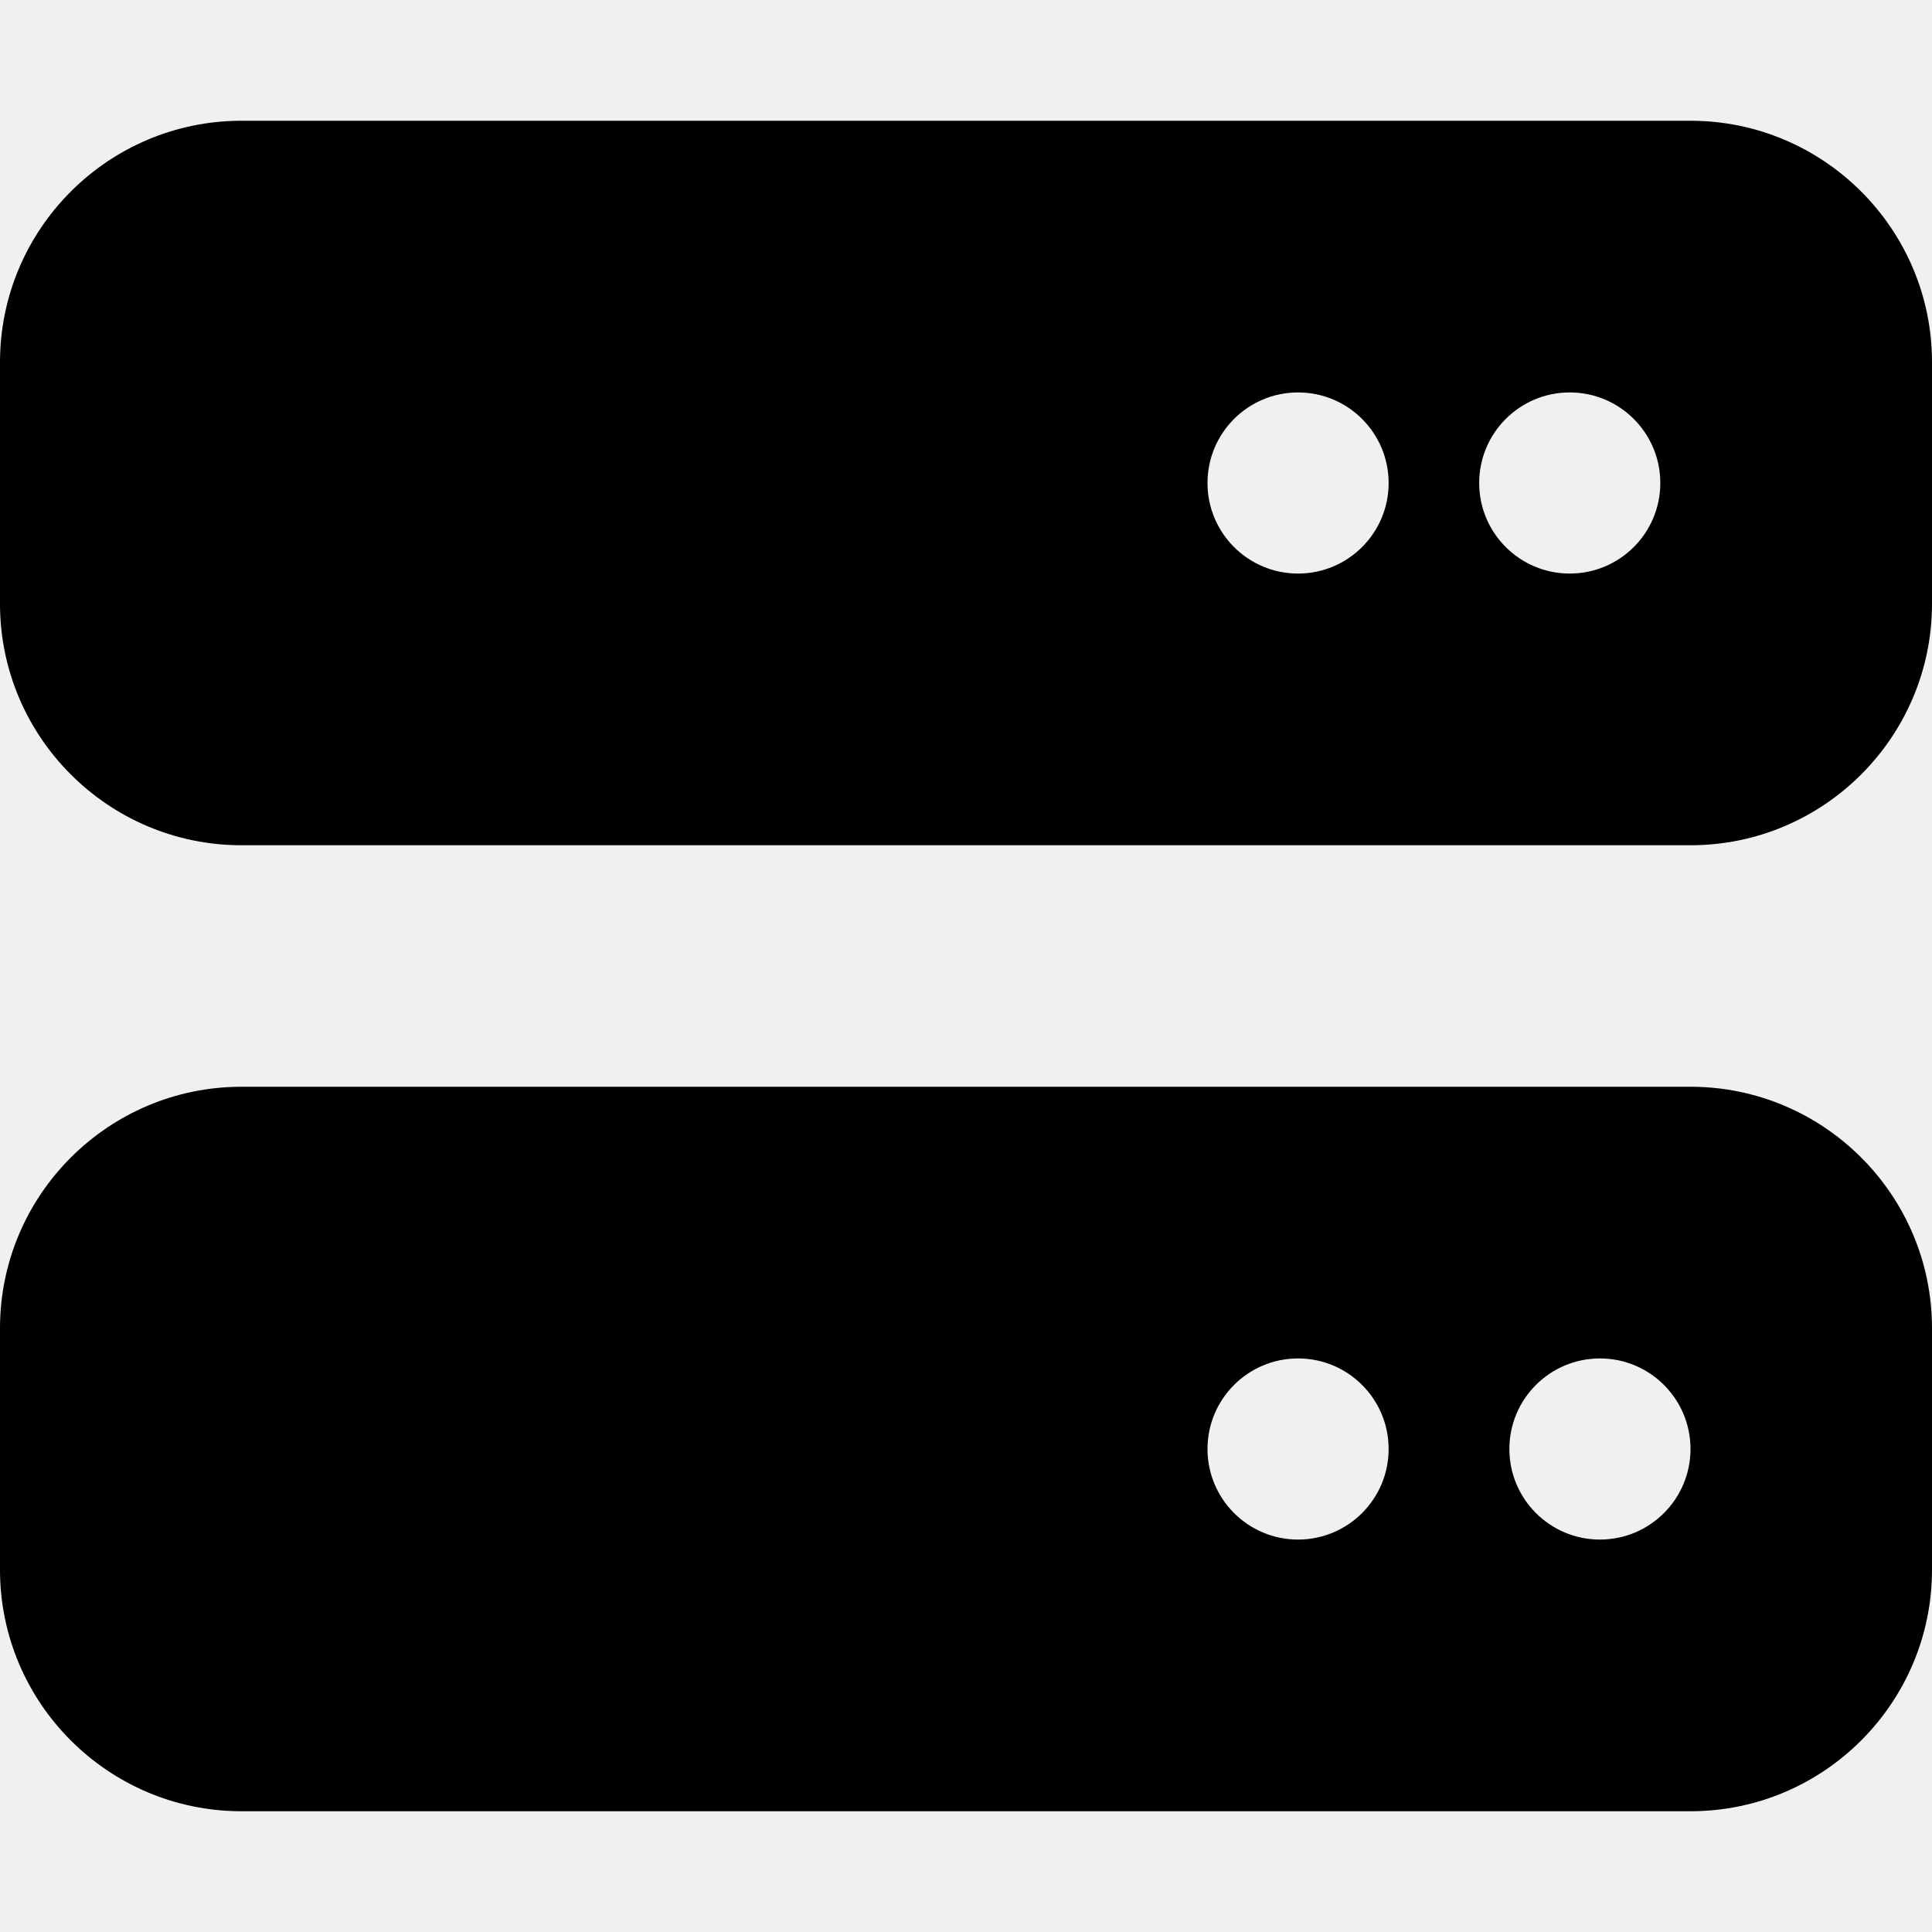
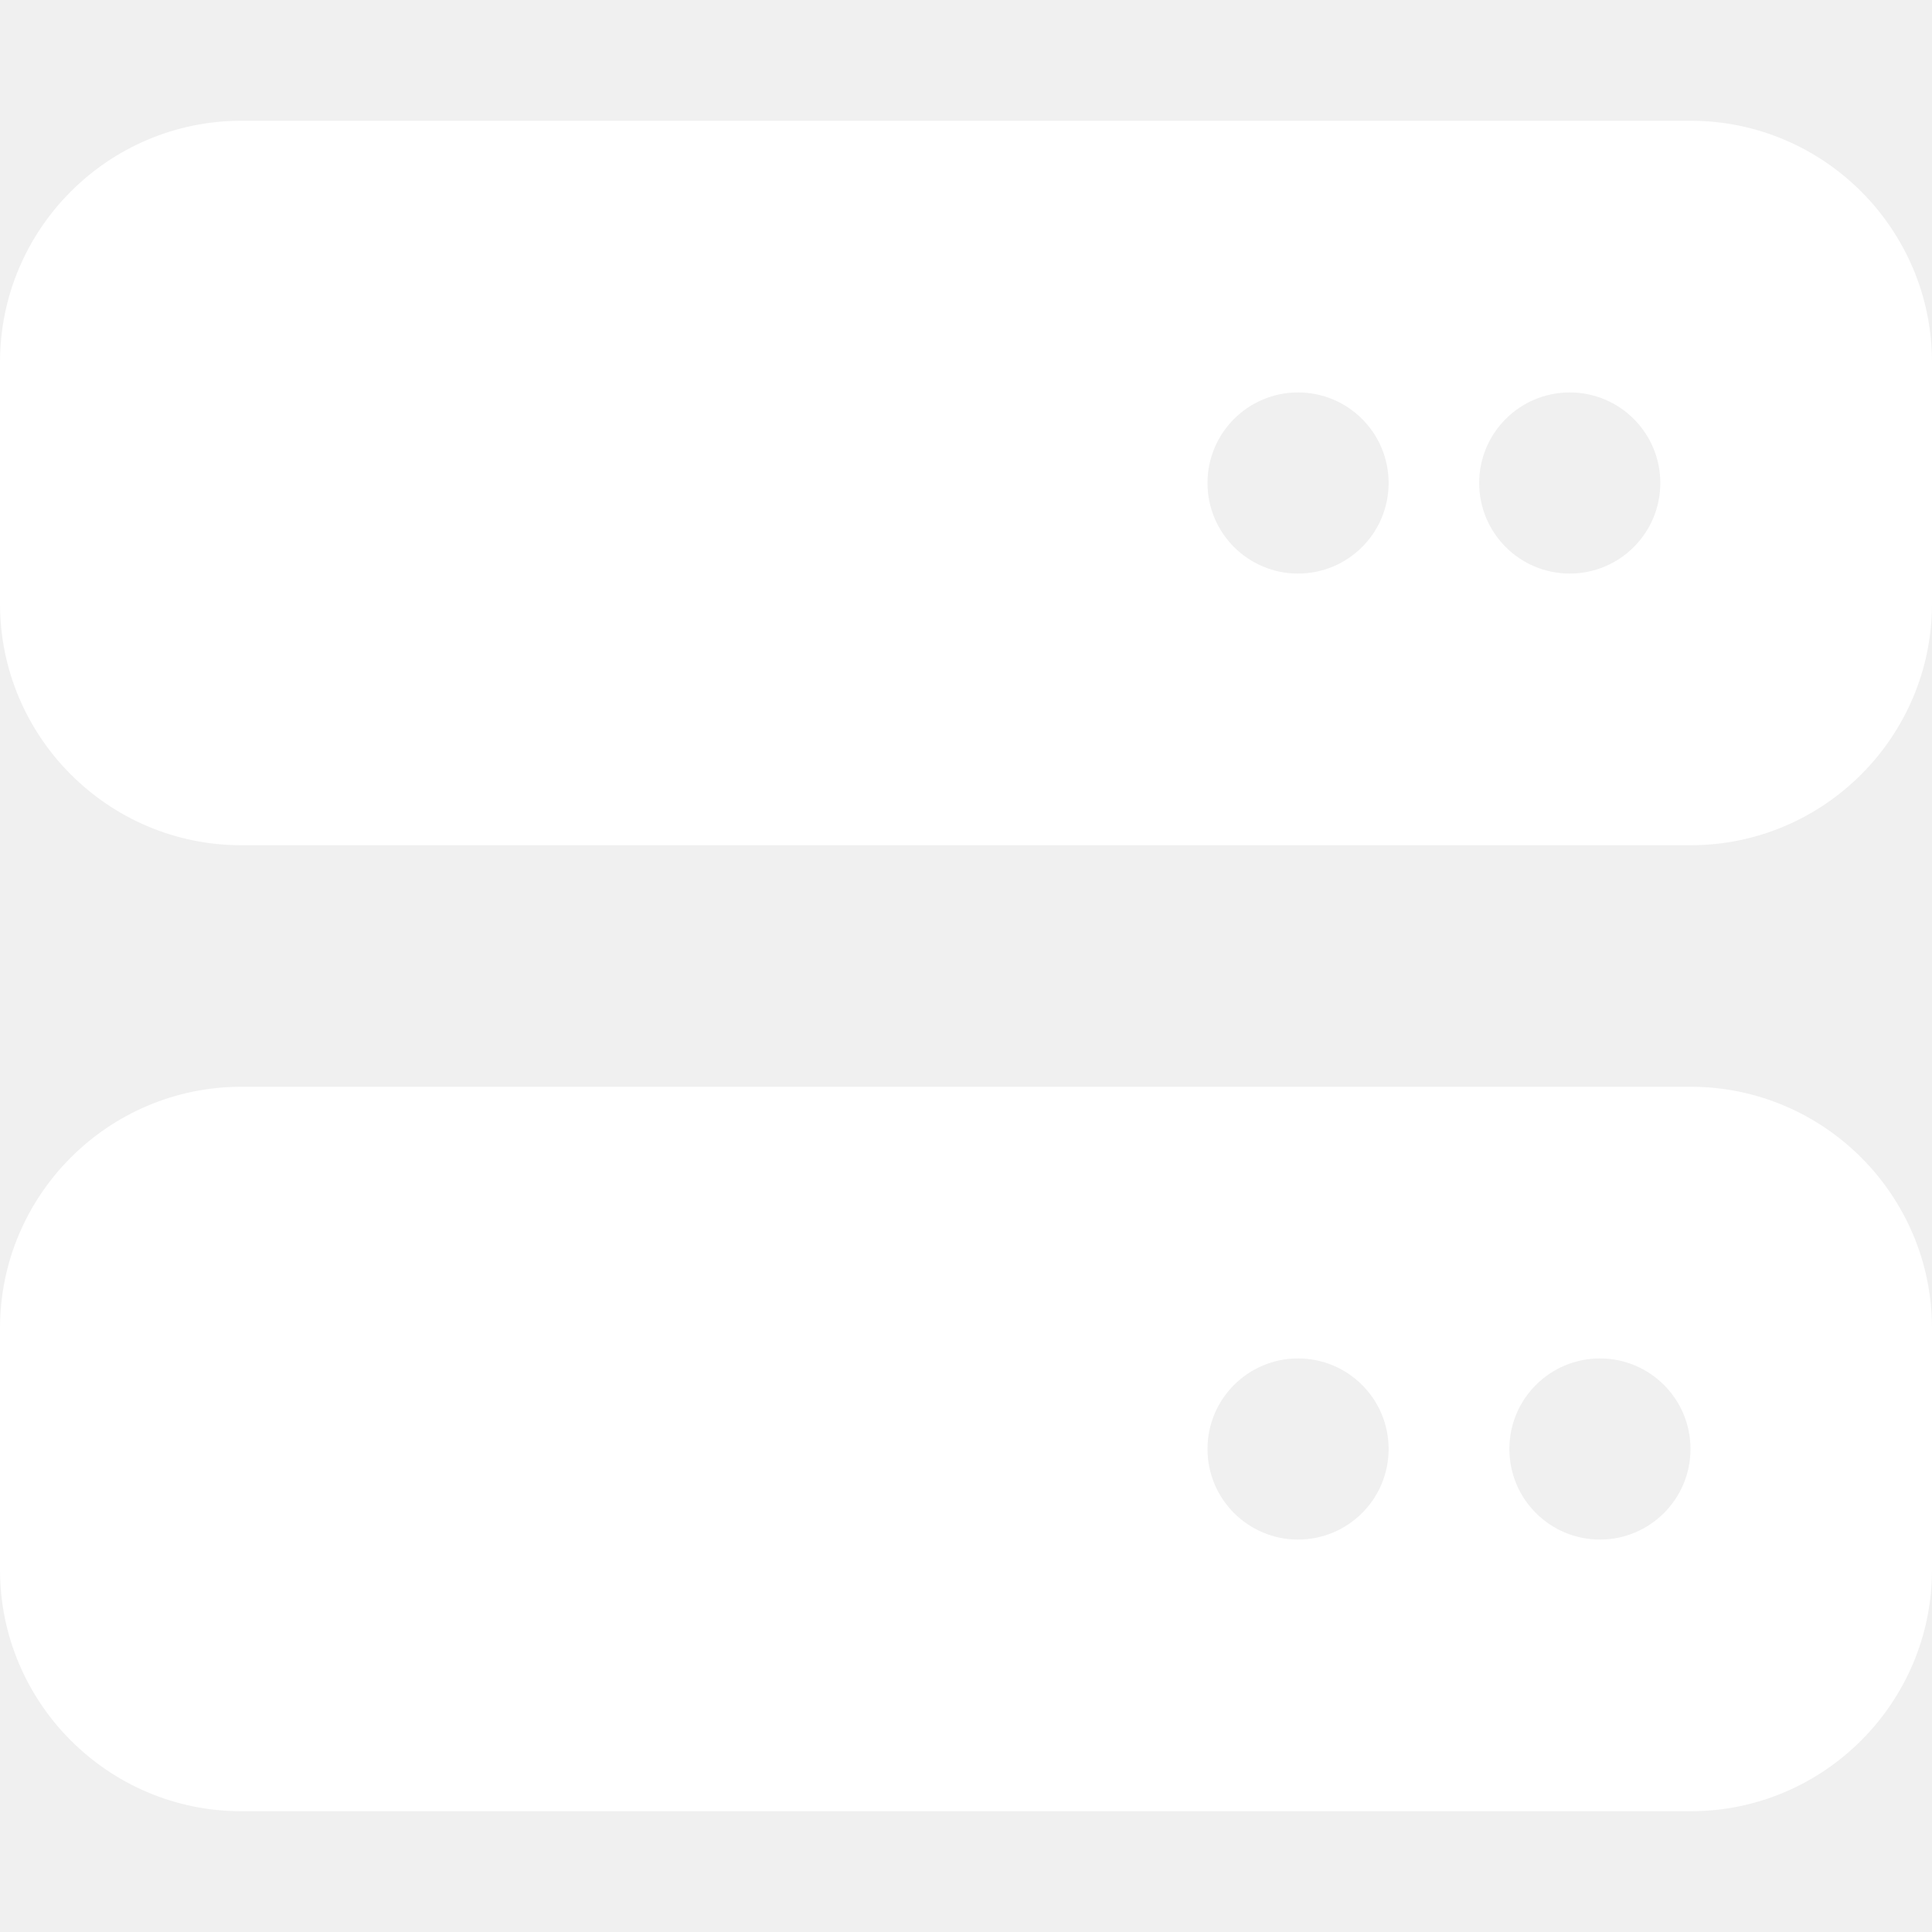
<svg xmlns="http://www.w3.org/2000/svg" viewBox="0 0 512 512">
-   <path d="M64 32C28.7 32 0 60.7 0 96l0 64c0 35.3 28.7 64 64 64l384 0c35.3 0 64-28.7 64-64l0-64c0-35.3-28.7-64-64-64L64 32zm280 72a24 24 0 1 1 0 48 24 24 0 1 1 0-48zm48 24a24 24 0 1 1 48 0 24 24 0 1 1 -48 0zM64 288c-35.3 0-64 28.7-64 64l0 64c0 35.3 28.7 64 64 64l384 0c35.3 0 64-28.7 64-64l0-64c0-35.3-28.7-64-64-64L64 288zm280 72a24 24 0 1 1 0 48 24 24 0 1 1 0-48zm56 24a24 24 0 1 1 48 0 24 24 0 1 1 -48 0z" />
+   <path fill="#ffffff" d="M64 32C28.7 32 0 60.7 0 96l0 64c0 35.3 28.7 64 64 64l384 0c35.3 0 64-28.7 64-64l0-64c0-35.3-28.7-64-64-64L64 32zm280 72a24 24 0 1 1 0 48 24 24 0 1 1 0-48zm48 24a24 24 0 1 1 48 0 24 24 0 1 1 -48 0zM64 288c-35.3 0-64 28.7-64 64l0 64c0 35.3 28.7 64 64 64l384 0c35.3 0 64-28.7 64-64l0-64c0-35.3-28.7-64-64-64L64 288zm280 72a24 24 0 1 1 0 48 24 24 0 1 1 0-48zm56 24a24 24 0 1 1 48 0 24 24 0 1 1 -48 0z" />
</svg>
